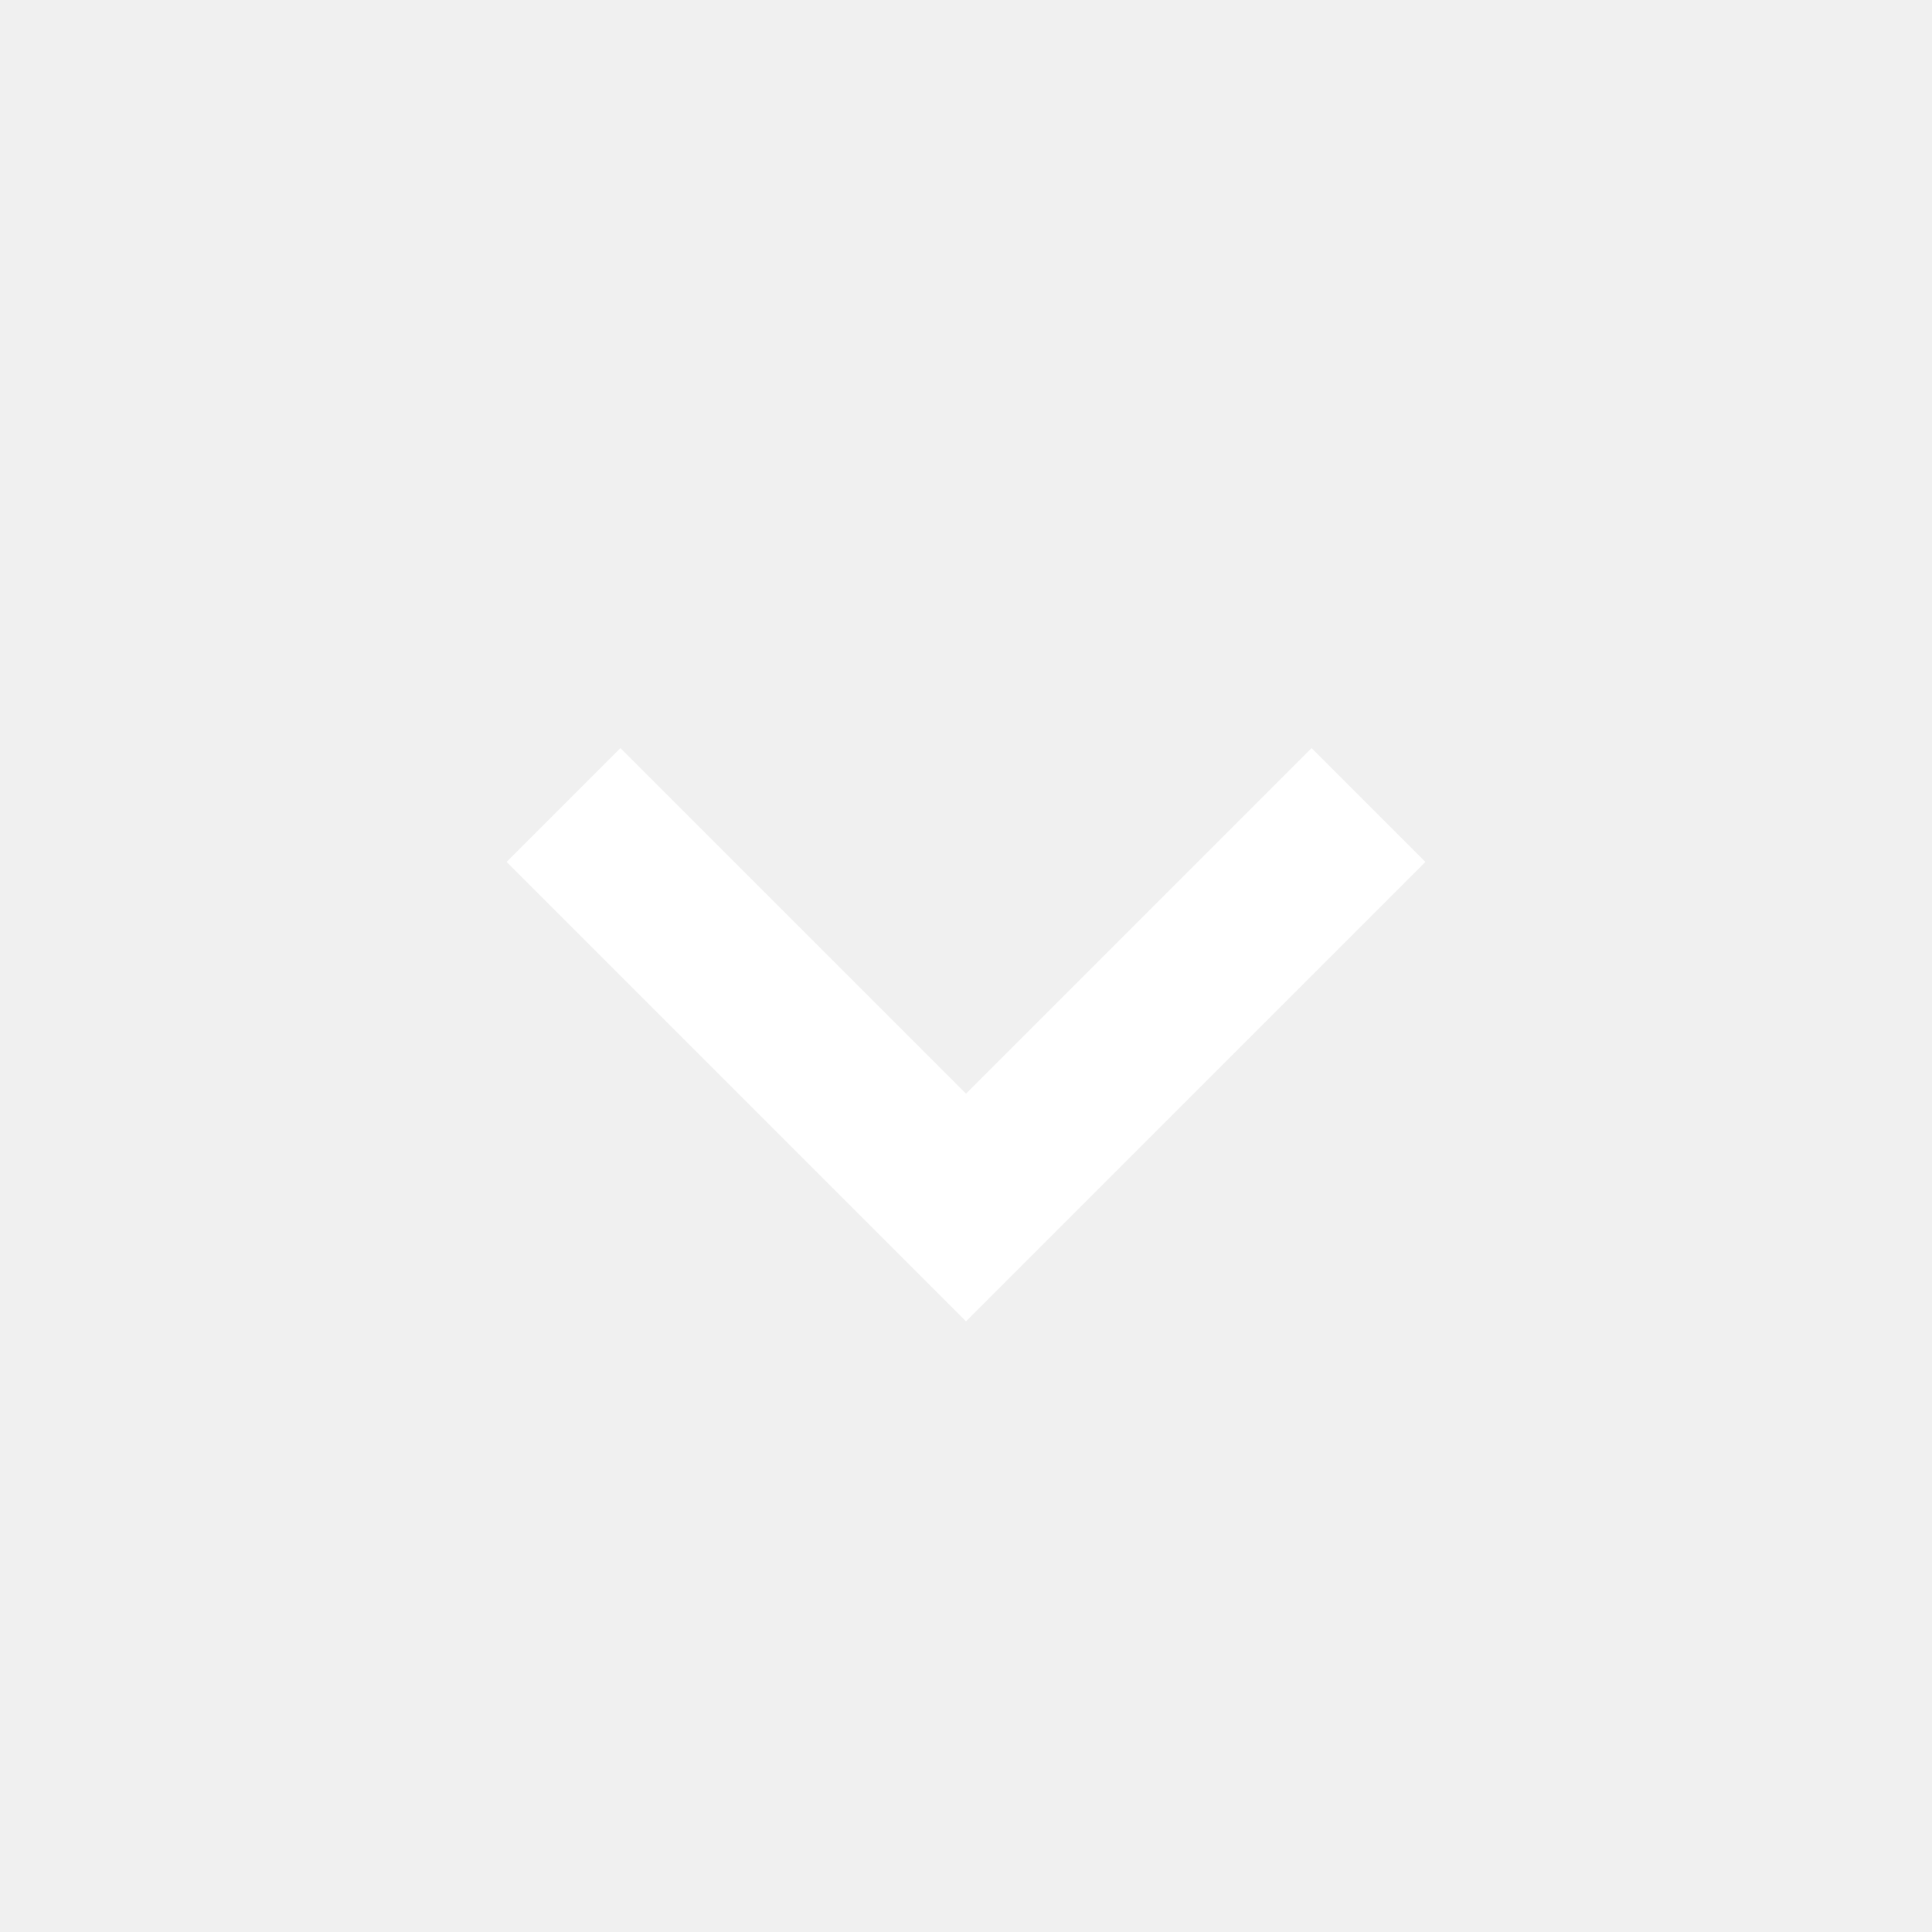
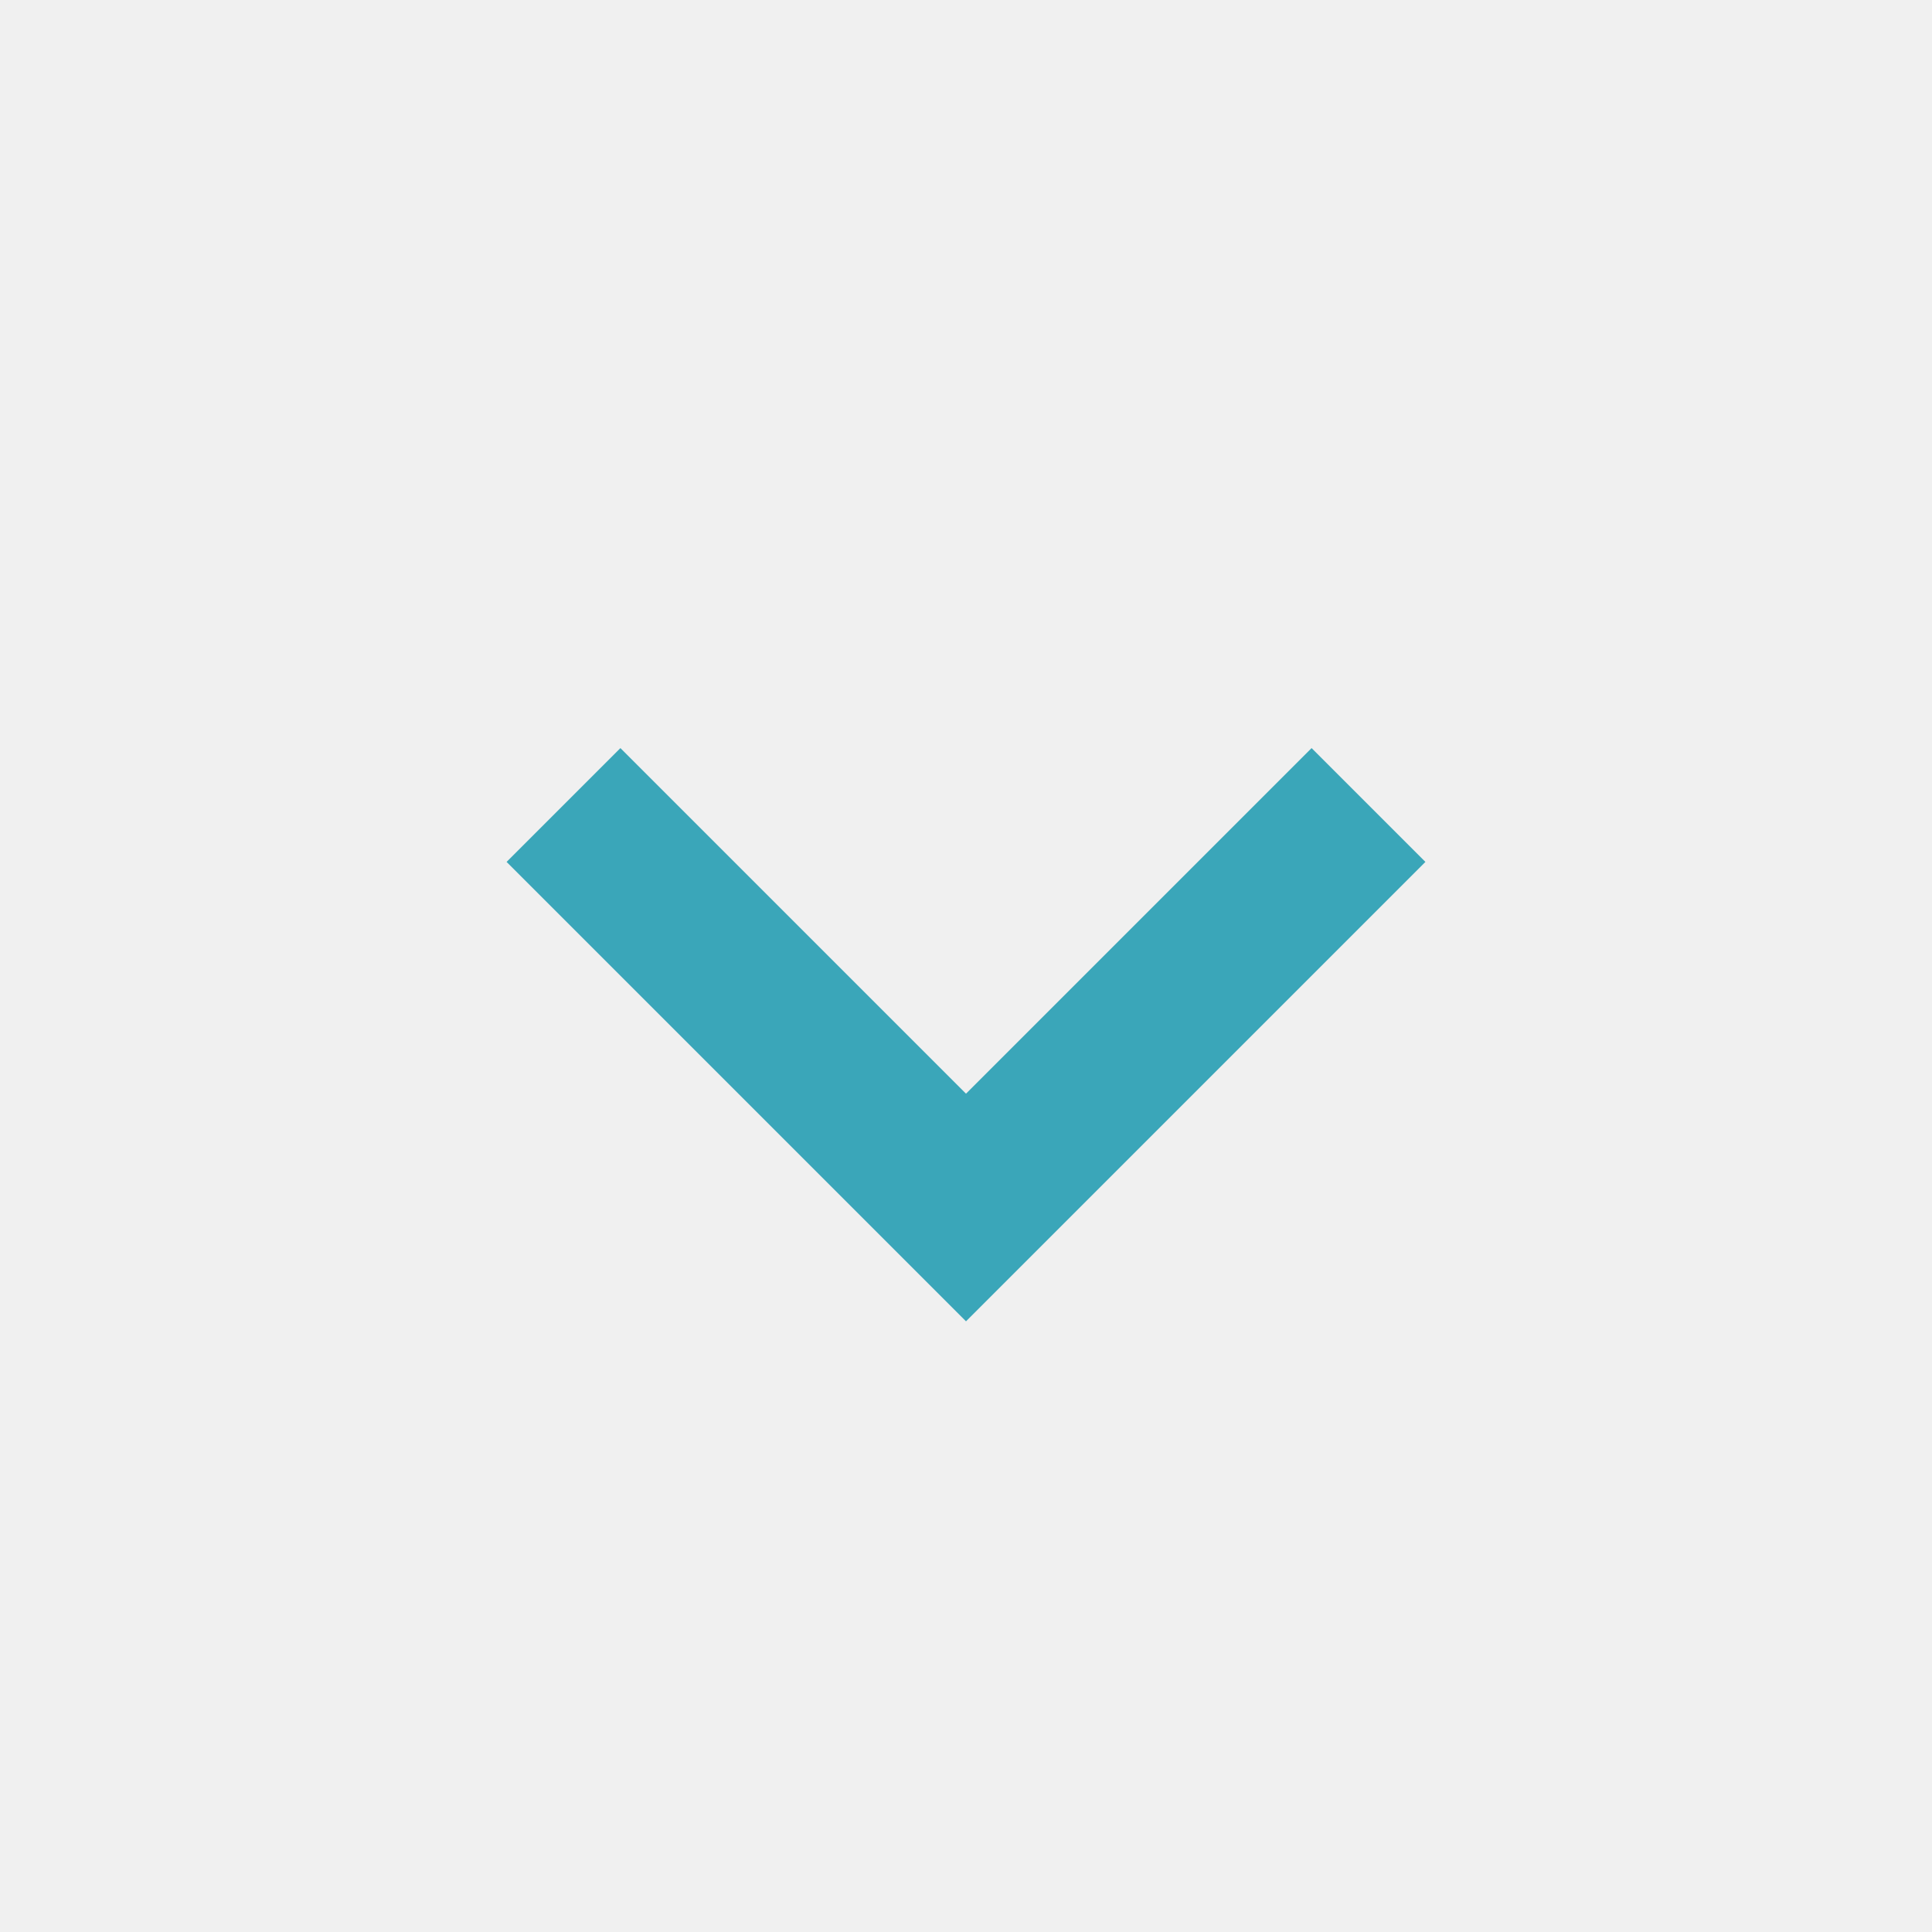
- <svg xmlns="http://www.w3.org/2000/svg" width="24" height="24" viewBox="0 0 24 24" style="fill: #fff;transform: ;msFilter:;">
+ <svg xmlns="http://www.w3.org/2000/svg" width="24" height="24" viewBox="0 0 24 24" style="fill:  #3aa6b9;transform: ;msFilter:;">
  <path d="M16.293 9.293 12 13.586 7.707 9.293l-1.414 1.414L12 16.414l5.707-5.707z" />
</svg>
